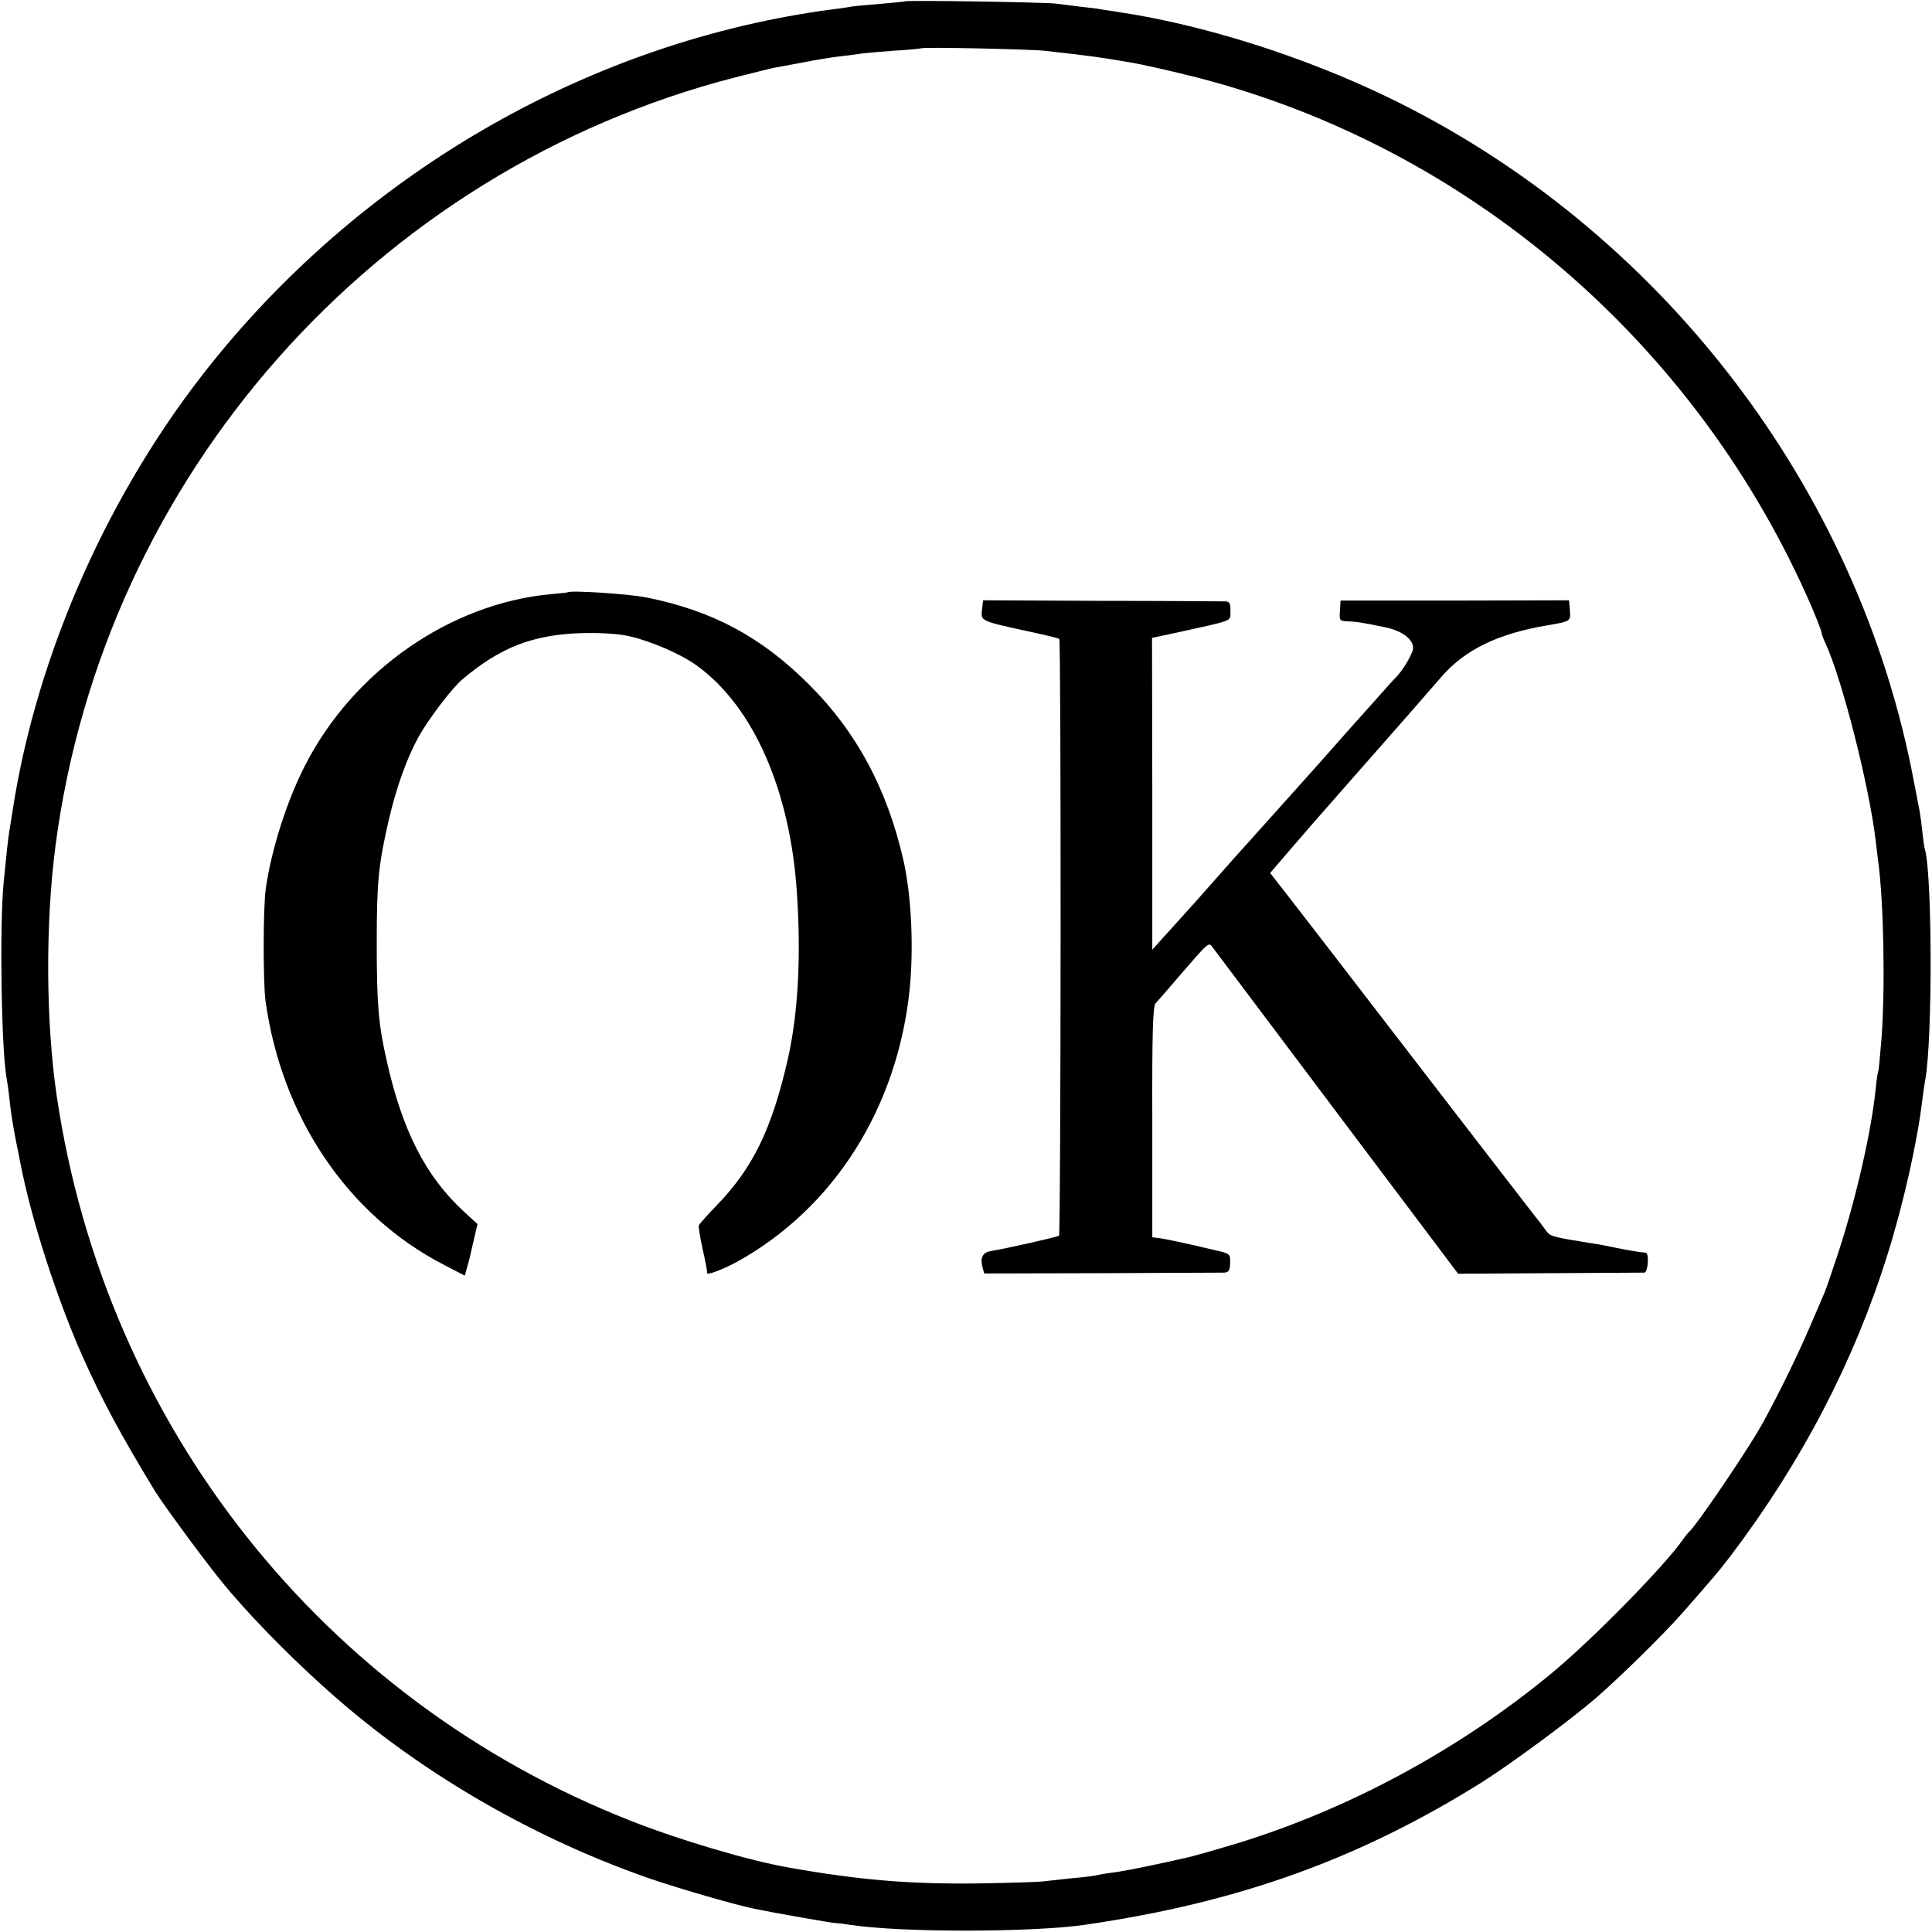
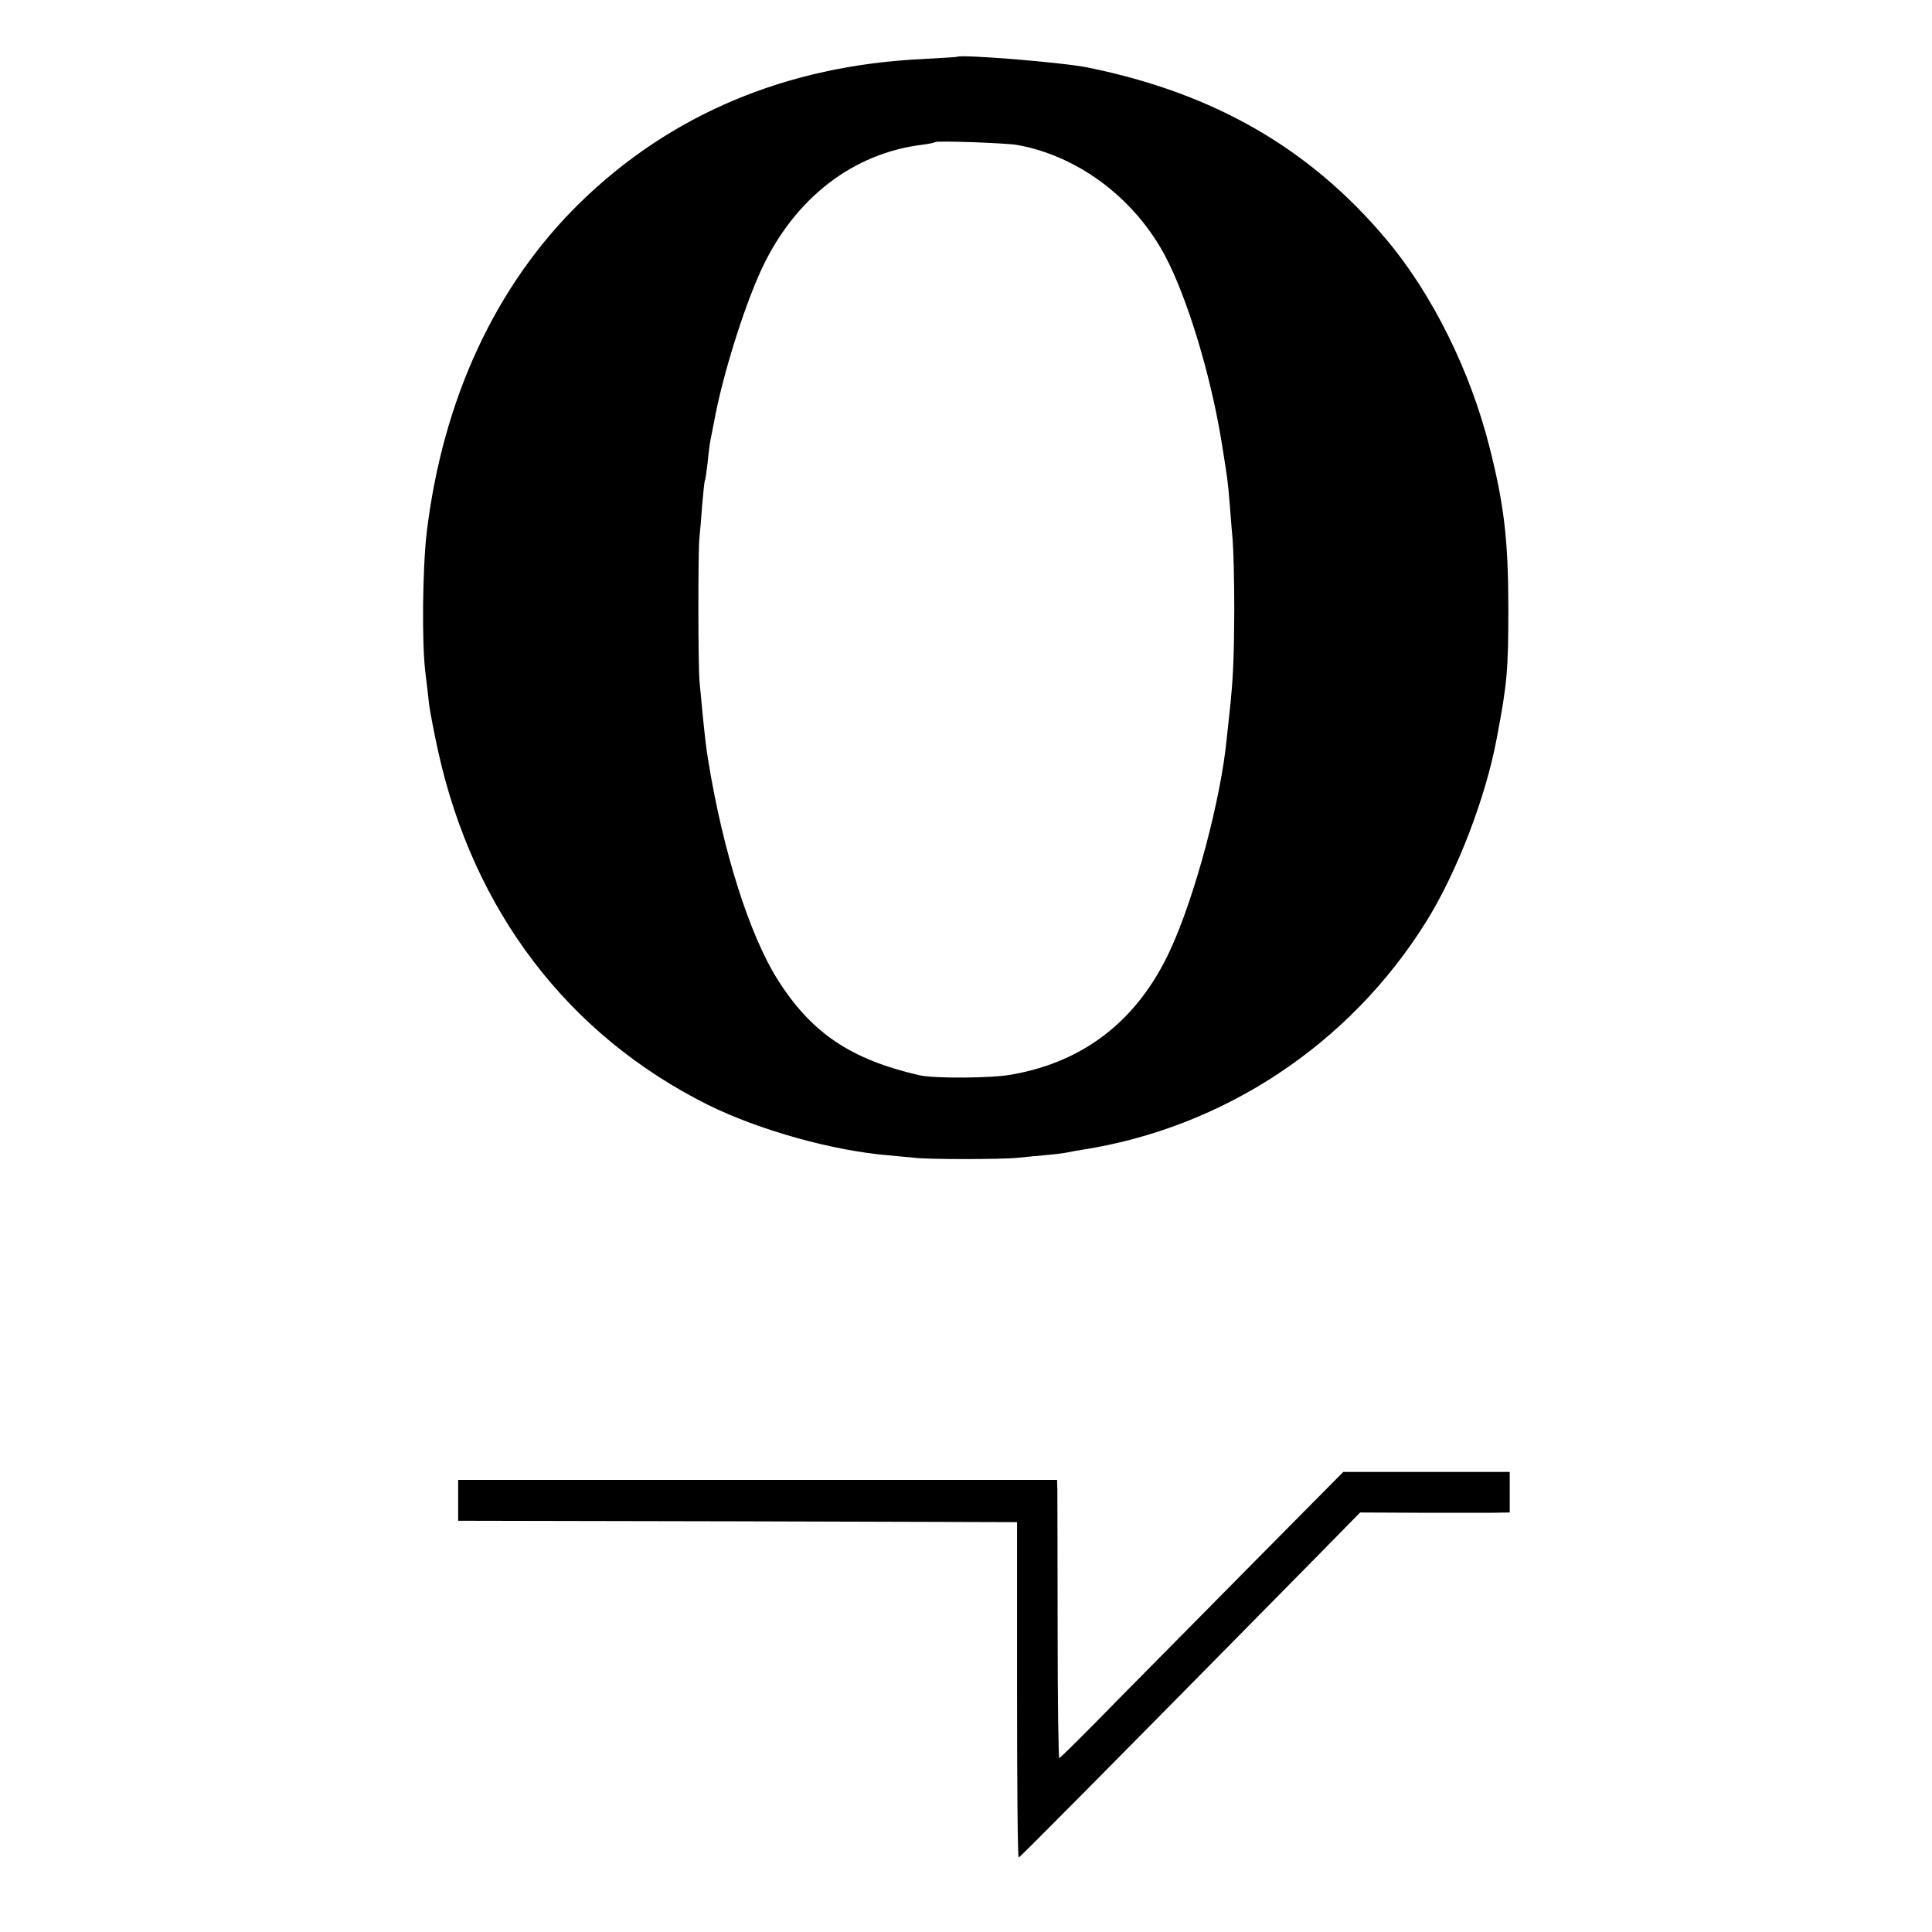
<svg xmlns="http://www.w3.org/2000/svg" version="1.0" width="700pt" height="700pt" viewBox="0 0 700 700" preserveAspectRatio="xMidYMid meet">
  <g transform="translate(0,700) scale(0.1,-0.1)" fill="#000000" stroke="none">
-     <path d="M3278 6995 c-1 -1 -42 -5 -89 -9 -47 -4 -95 -8 -105 -10 -10 -2 -41 -7 -69 -10 -866 -115 -1681 -578 -2245 -1278 -372 -461 -636 -1053 -724 -1623 -2 -16 -8 -50 -12 -75 -7 -48 -8 -59 -21 -190 -15 -159 -8 -604 11 -707 2 -10 7 -43 10 -73 7 -62 12 -94 26 -165 6 -27 12 -59 14 -70 39 -201 129 -481 223 -695 73 -163 137 -283 266 -495 32 -51 192 -269 252 -340 119 -143 303 -325 461 -456 313 -260 694 -473 1086 -608 100 -34 306 -94 372 -107 67 -14 283 -52 296 -52 8 0 31 -3 50 -6 180 -28 653 -28 850 0 558 81 994 238 1440 517 106 67 324 228 415 307 87 76 238 224 309 304 119 136 133 152 178 211 257 340 445 701 567 1090 57 182 108 408 126 560 4 28 8 61 11 75 26 149 25 730 -1 830 -3 8 -7 38 -10 66 -3 28 -7 59 -9 70 -2 10 -11 60 -21 109 -199 1067 -920 2006 -1905 2482 -308 149 -669 263 -975 309 -27 4 -57 9 -65 10 -8 2 -40 6 -70 9 -30 4 -73 9 -95 12 -44 5 -541 13 -547 8z m507 -179 c171 -19 205 -24 309 -42 49 -8 157 -33 240 -54 988 -253 1818 -967 2230 -1919 20 -47 36 -89 36 -94 0 -5 7 -23 15 -40 59 -128 157 -512 181 -713 3 -27 7 -60 9 -74 20 -149 26 -454 12 -644 -5 -60 -10 -112 -11 -115 -2 -3 -7 -33 -10 -66 -15 -150 -71 -398 -137 -598 -22 -67 -44 -131 -49 -142 -5 -11 -30 -69 -56 -130 -44 -104 -141 -299 -187 -375 -67 -111 -226 -344 -247 -360 -3 -3 -13 -14 -21 -26 -64 -94 -333 -368 -479 -488 -332 -274 -731 -490 -1135 -614 -93 -28 -169 -50 -205 -57 -8 -2 -58 -13 -110 -24 -52 -11 -115 -23 -140 -26 -25 -3 -52 -8 -60 -10 -8 -2 -46 -7 -85 -10 -38 -4 -83 -9 -100 -11 -16 -3 -124 -6 -240 -8 -250 -3 -431 12 -690 58 -146 26 -396 100 -575 171 -1112 439 -1897 1431 -2074 2621 -40 269 -42 625 -5 909 175 1339 1156 2448 2464 2785 63 16 125 31 137 34 13 2 61 11 108 20 46 9 107 19 135 22 27 3 59 7 70 9 11 2 65 7 120 11 55 3 101 8 103 9 6 5 391 -3 447 -9z" />
-     <path d="M2057 4854 c-1 -1 -30 -4 -63 -7 -363 -34 -712 -277 -887 -617 -67 -129 -124 -308 -144 -450 -10 -69 -10 -338 -1 -406 58 -421 297 -776 645 -956 l77 -40 8 29 c5 15 15 57 23 93 l15 65 -49 45 c-139 128 -224 294 -281 552 -29 128 -35 202 -35 423 0 221 6 282 45 450 27 114 64 218 106 294 35 64 123 180 161 211 137 115 253 160 428 166 67 2 133 -2 170 -10 82 -18 194 -66 253 -110 202 -148 334 -448 359 -816 16 -235 5 -439 -32 -605 -58 -254 -126 -396 -259 -533 -34 -35 -62 -67 -64 -72 -2 -5 5 -44 14 -87 10 -43 17 -81 16 -85 -2 -10 56 12 108 40 351 194 582 558 626 989 15 151 6 337 -22 463 -59 261 -171 469 -343 640 -173 173 -350 267 -587 315 -64 13 -277 27 -287 19z" />
-     <path d="M3558 4791 c-5 -41 -4 -41 156 -76 66 -14 121 -27 124 -30 7 -6 6 -2155 -1 -2162 -5 -5 -197 -48 -248 -56 -28 -5 -38 -24 -30 -55 l7 -26 425 1 c233 1 433 2 445 2 16 1 20 8 21 35 1 34 1 34 -66 49 -101 24 -163 37 -191 41 l-25 3 0 418 c-1 321 2 421 12 430 6 7 43 48 80 92 115 133 112 131 127 110 7 -9 210 -279 451 -600 l438 -582 331 2 c182 1 337 2 344 2 13 1 18 70 5 72 -29 3 -75 11 -113 19 -25 5 -58 12 -75 14 -144 23 -158 26 -171 44 -7 10 -32 43 -56 73 -23 30 -185 239 -358 464 -425 552 -444 577 -521 676 l-67 86 85 99 c47 55 111 128 143 164 31 36 97 110 145 165 48 55 113 129 145 165 31 36 77 88 101 116 85 99 205 158 384 188 87 15 86 15 83 54 l-3 37 -414 -1 -414 0 -2 -37 c-3 -34 -1 -37 24 -38 31 -1 56 -4 136 -21 63 -12 105 -43 105 -76 0 -18 -36 -80 -63 -107 -7 -6 -40 -44 -75 -83 -35 -39 -73 -82 -85 -95 -12 -13 -33 -37 -47 -53 -39 -45 -205 -230 -284 -318 -39 -43 -75 -84 -81 -90 -5 -6 -44 -49 -85 -96 -41 -47 -93 -105 -116 -130 -22 -25 -56 -62 -75 -83 l-34 -38 0 565 -1 565 76 16 c227 50 207 42 208 80 1 27 -3 35 -16 36 -9 0 -211 2 -449 2 l-431 2 -4 -34z" />
+     <path d="M3467 6794 c-1 -1 -58 -4 -127 -8 -491 -24 -910 -200 -1238 -520 -306 -299 -498 -712 -556 -1196 -15 -128 -18 -397 -5 -505 5 -38 11 -92 14 -120 4 -27 18 -102 32 -165 128 -581 471 -1030 978 -1283 184 -91 449 -166 655 -183 30 -3 73 -7 95 -9 48 -6 314 -6 370 0 22 2 69 7 105 10 36 3 72 8 80 10 8 2 31 6 50 9 514 80 970 382 1247 826 112 180 216 450 256 665 38 200 42 247 42 470 0 243 -15 375 -67 580 -69 277 -207 557 -373 755 -277 331 -625 532 -1082 625 -91 19 -463 49 -476 39z m217 -319 c222 -39 428 -194 539 -405 79 -151 162 -423 202 -665 23 -143 23 -143 30 -225 3 -41 8 -102 11 -135 3 -33 6 -148 6 -255 -1 -180 -4 -249 -17 -370 -3 -25 -7 -67 -10 -93 -21 -222 -116 -577 -205 -769 -116 -252 -309 -404 -572 -451 -73 -14 -282 -15 -336 -3 -249 57 -392 153 -514 346 -102 161 -199 466 -252 795 -7 39 -13 95 -21 175 -3 36 -8 83 -10 105 -6 50 -6 477 -1 525 2 19 7 73 10 119 4 46 8 87 10 90 2 3 6 33 10 66 3 33 8 71 11 85 3 14 8 39 11 55 30 169 109 421 173 559 120 258 332 422 586 452 22 3 41 7 43 9 6 6 253 -3 296 -10z" />
+     <path d="M4559 1356 c-169 -171 -399 -404 -512 -518 -112 -115 -206 -208 -209 -208 -3 0 -6 210 -6 468 0 257 -1 483 -1 503 l-1 37 -1085 0 -1085 0 0 -74 0 -74 1012 -2 1013 -3 0 -608 c0 -334 2 -607 6 -607 4 0 279 277 1081 1091 l156 159 209 -1 c114 0 236 0 271 0 l62 1 0 73 0 74 -302 0 -301 0 -308 -311z" />
  </g>
</svg>
